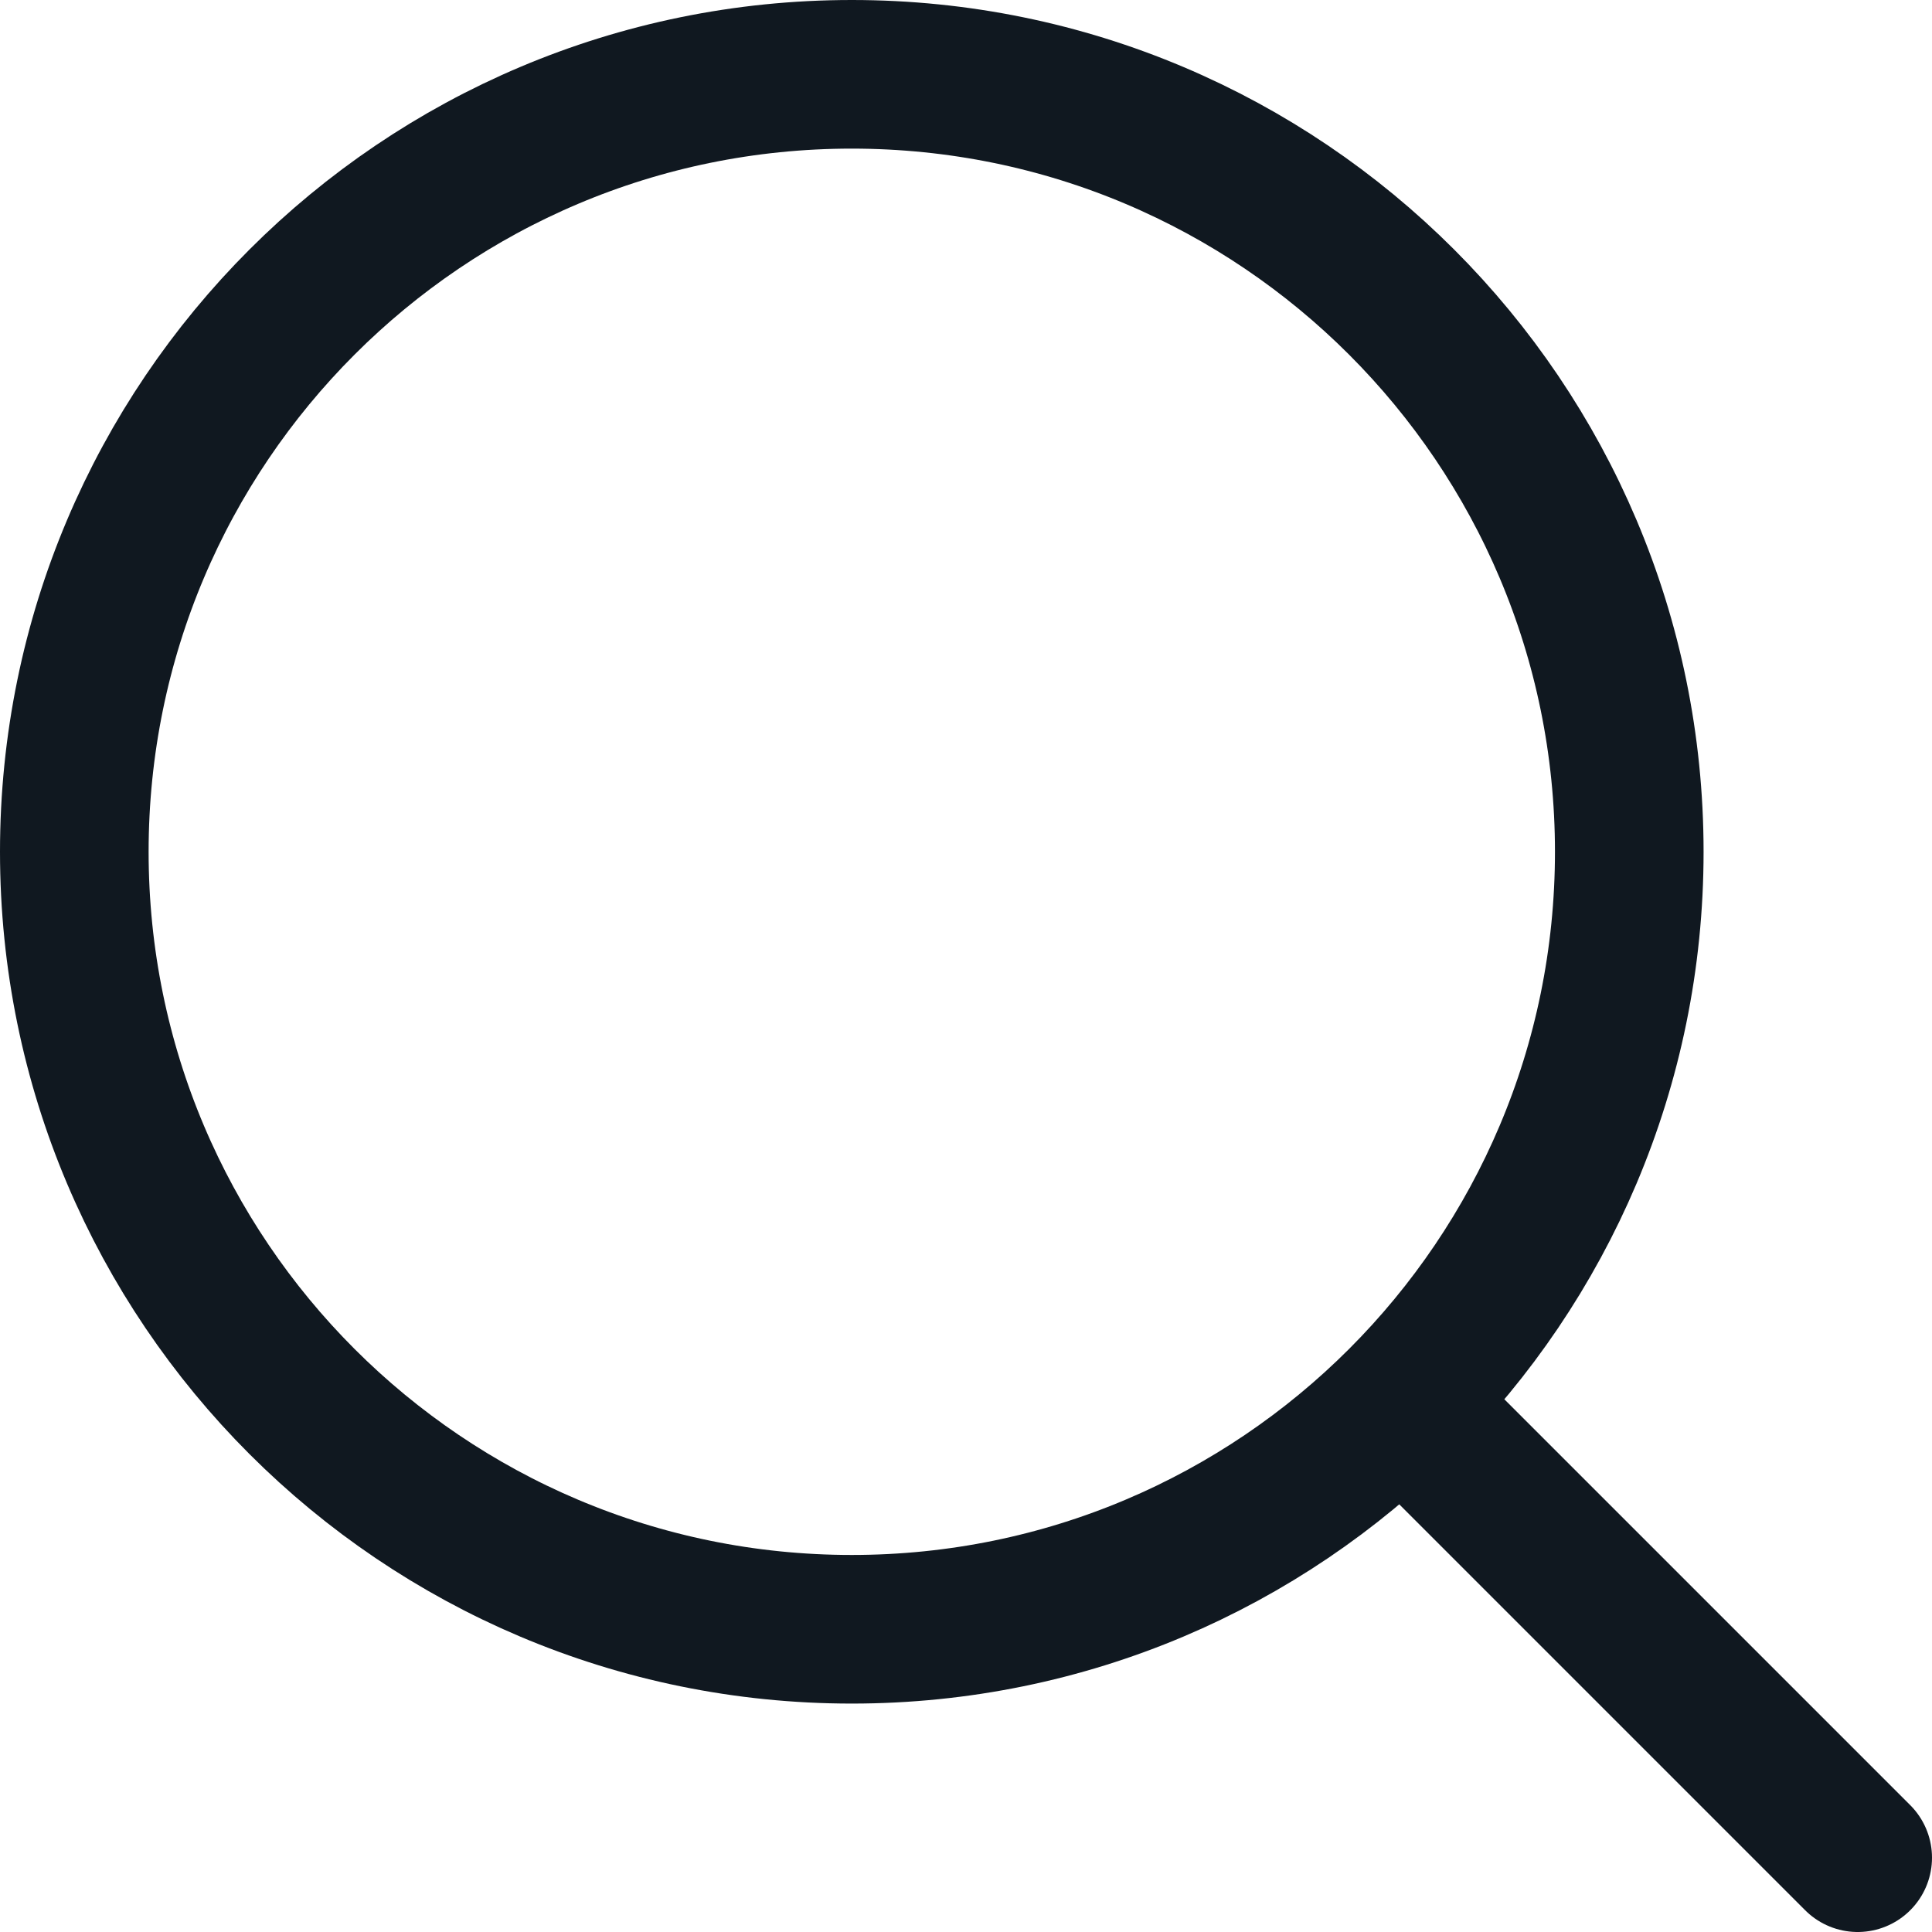
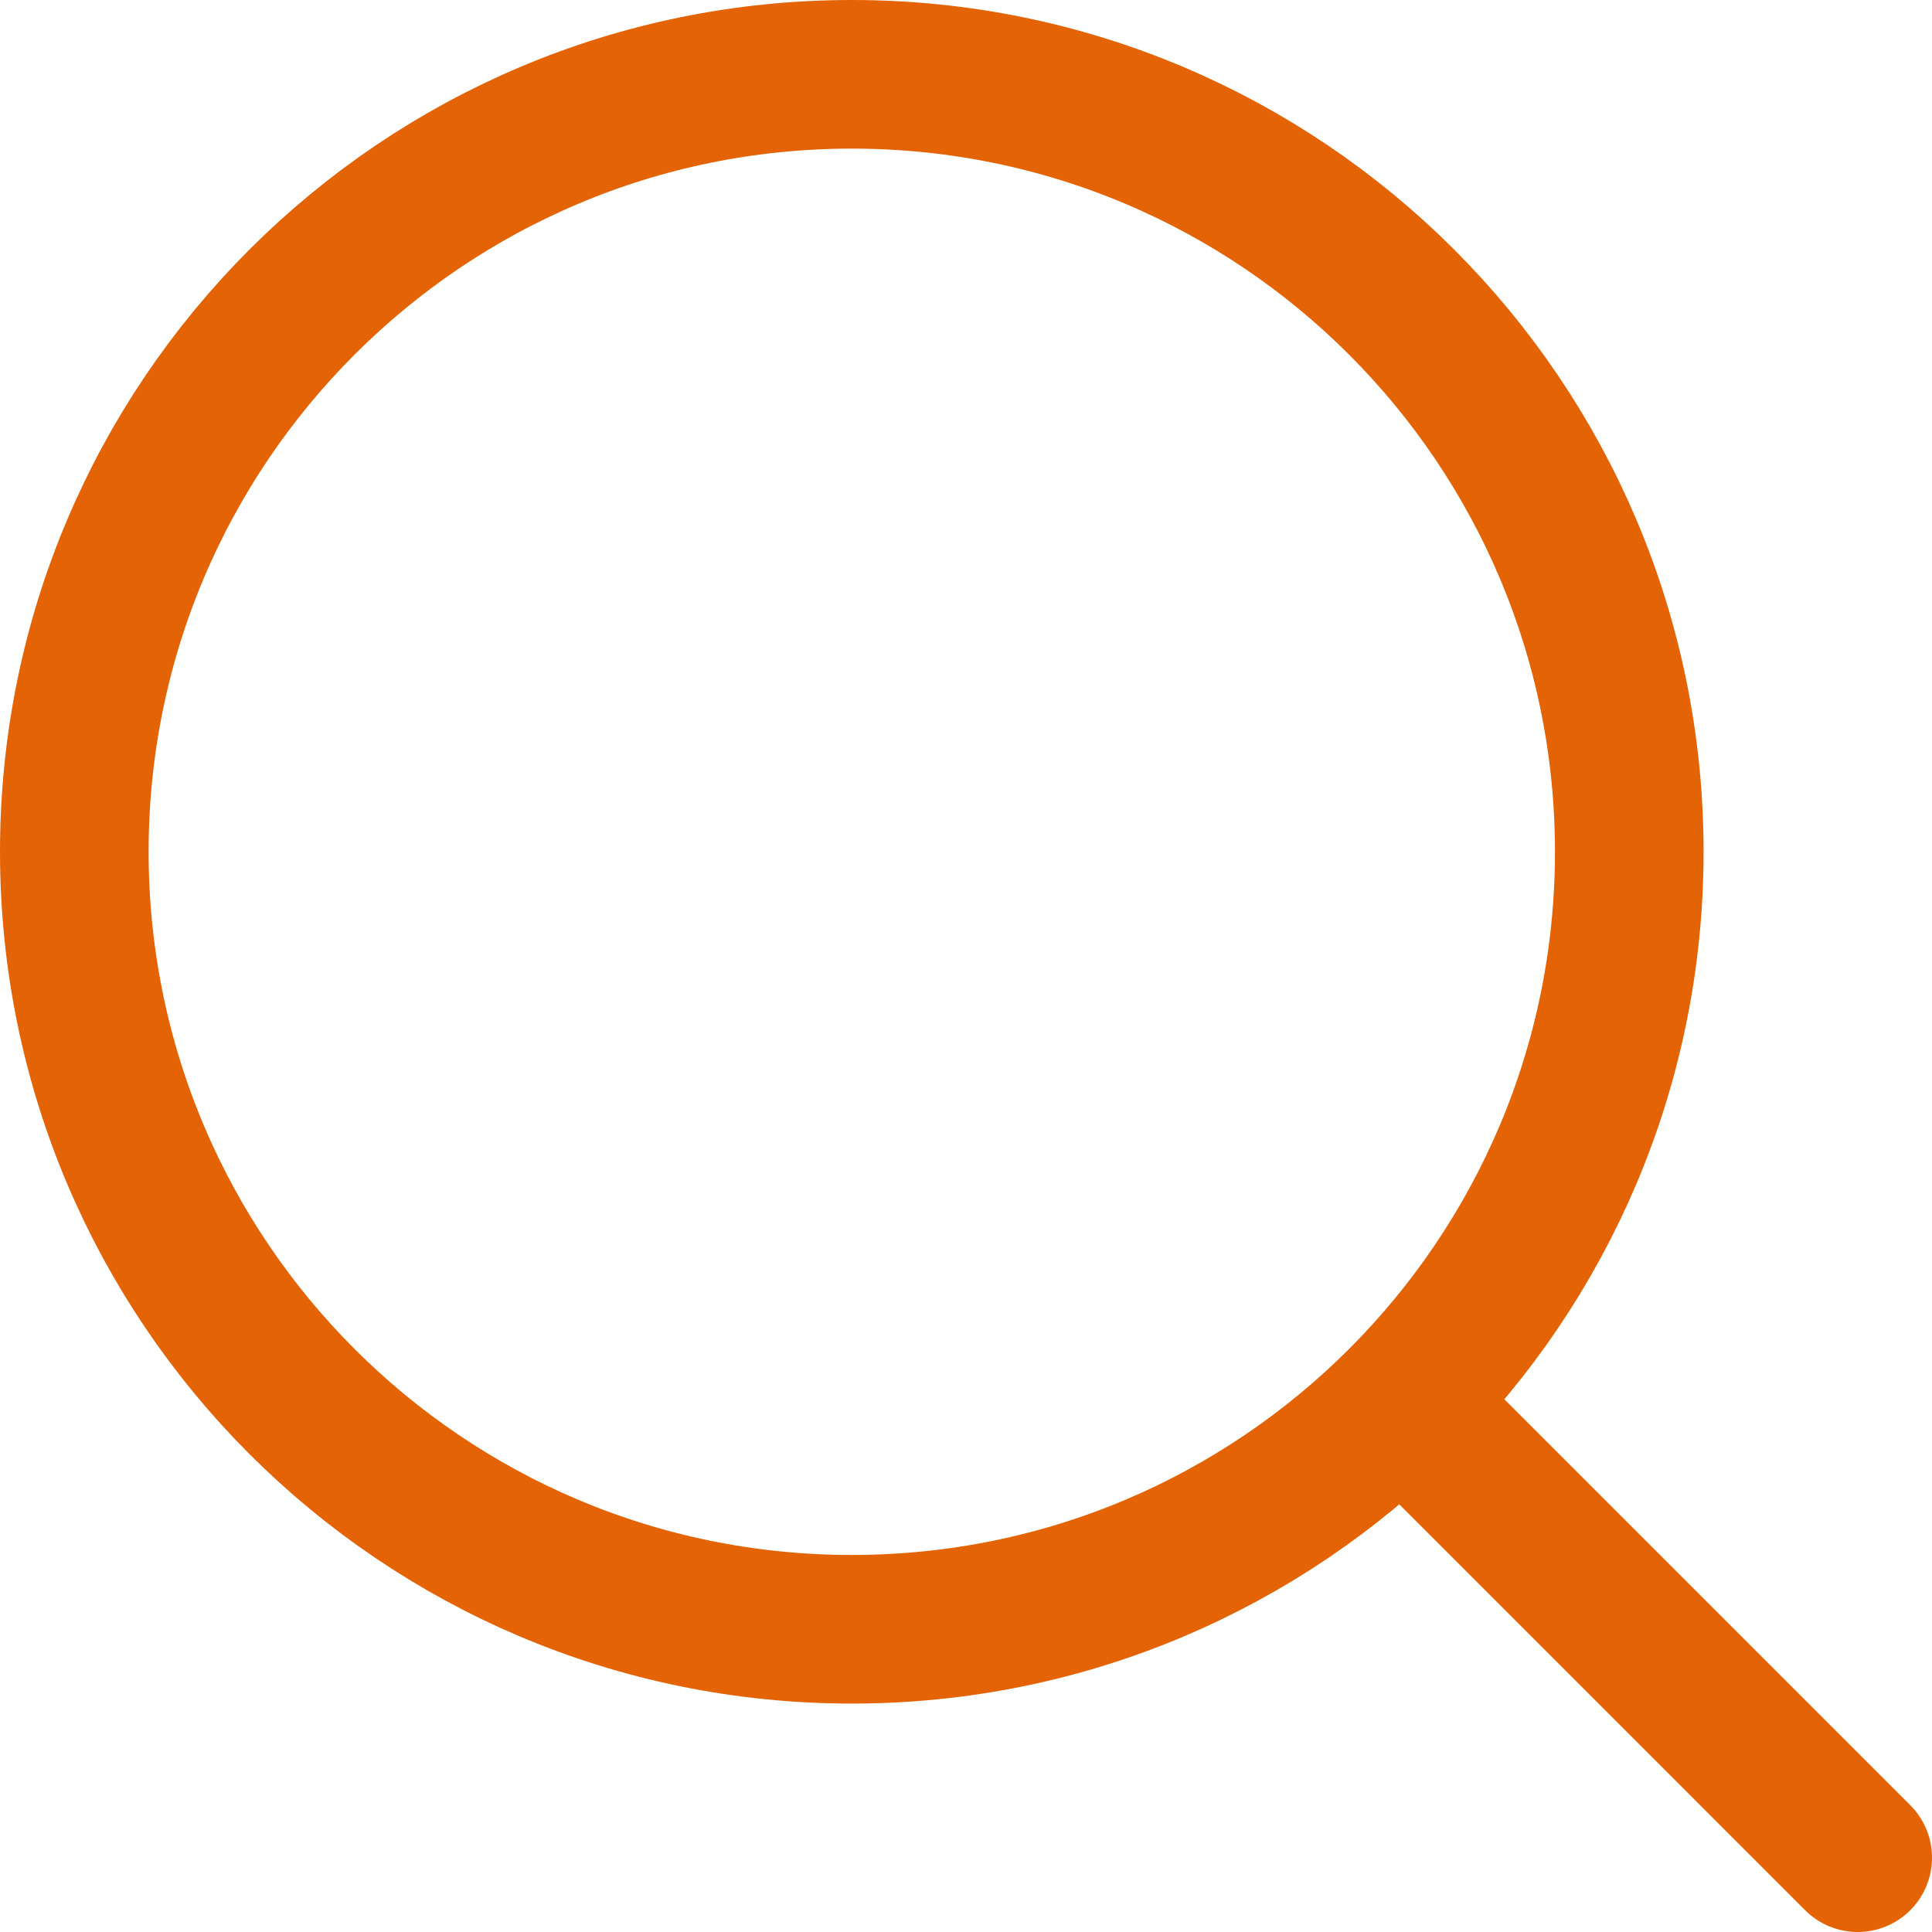
<svg xmlns="http://www.w3.org/2000/svg" width="26" height="26" viewBox="0 0 26 26" fill="none">
-   <path d="M11.463 21.926C17.242 21.926 21.926 17.242 21.926 11.463C21.926 5.685 17.242 1 11.463 1C5.685 1 1 5.685 1 11.463C1 17.242 5.685 21.926 11.463 21.926Z" stroke="#101820" stroke-width="2" stroke-linecap="round" stroke-linejoin="round" />
-   <path d="M25 25L19.311 19.311" stroke="#101820" stroke-width="2" stroke-linecap="round" stroke-linejoin="round" />
+   <path d="M11.463 21.926C17.242 21.926 21.926 17.242 21.926 11.463C21.926 5.685 17.242 1 11.463 1C5.685 1 1 5.685 1 11.463C1 17.242 5.685 21.926 11.463 21.926Z" stroke="#E36305" stroke-width="2" stroke-linecap="round" stroke-linejoin="round" />
+   <path d="M25 25L19.311 19.311" stroke="#E36305" stroke-width="2" stroke-linecap="round" stroke-linejoin="round" />
</svg>
